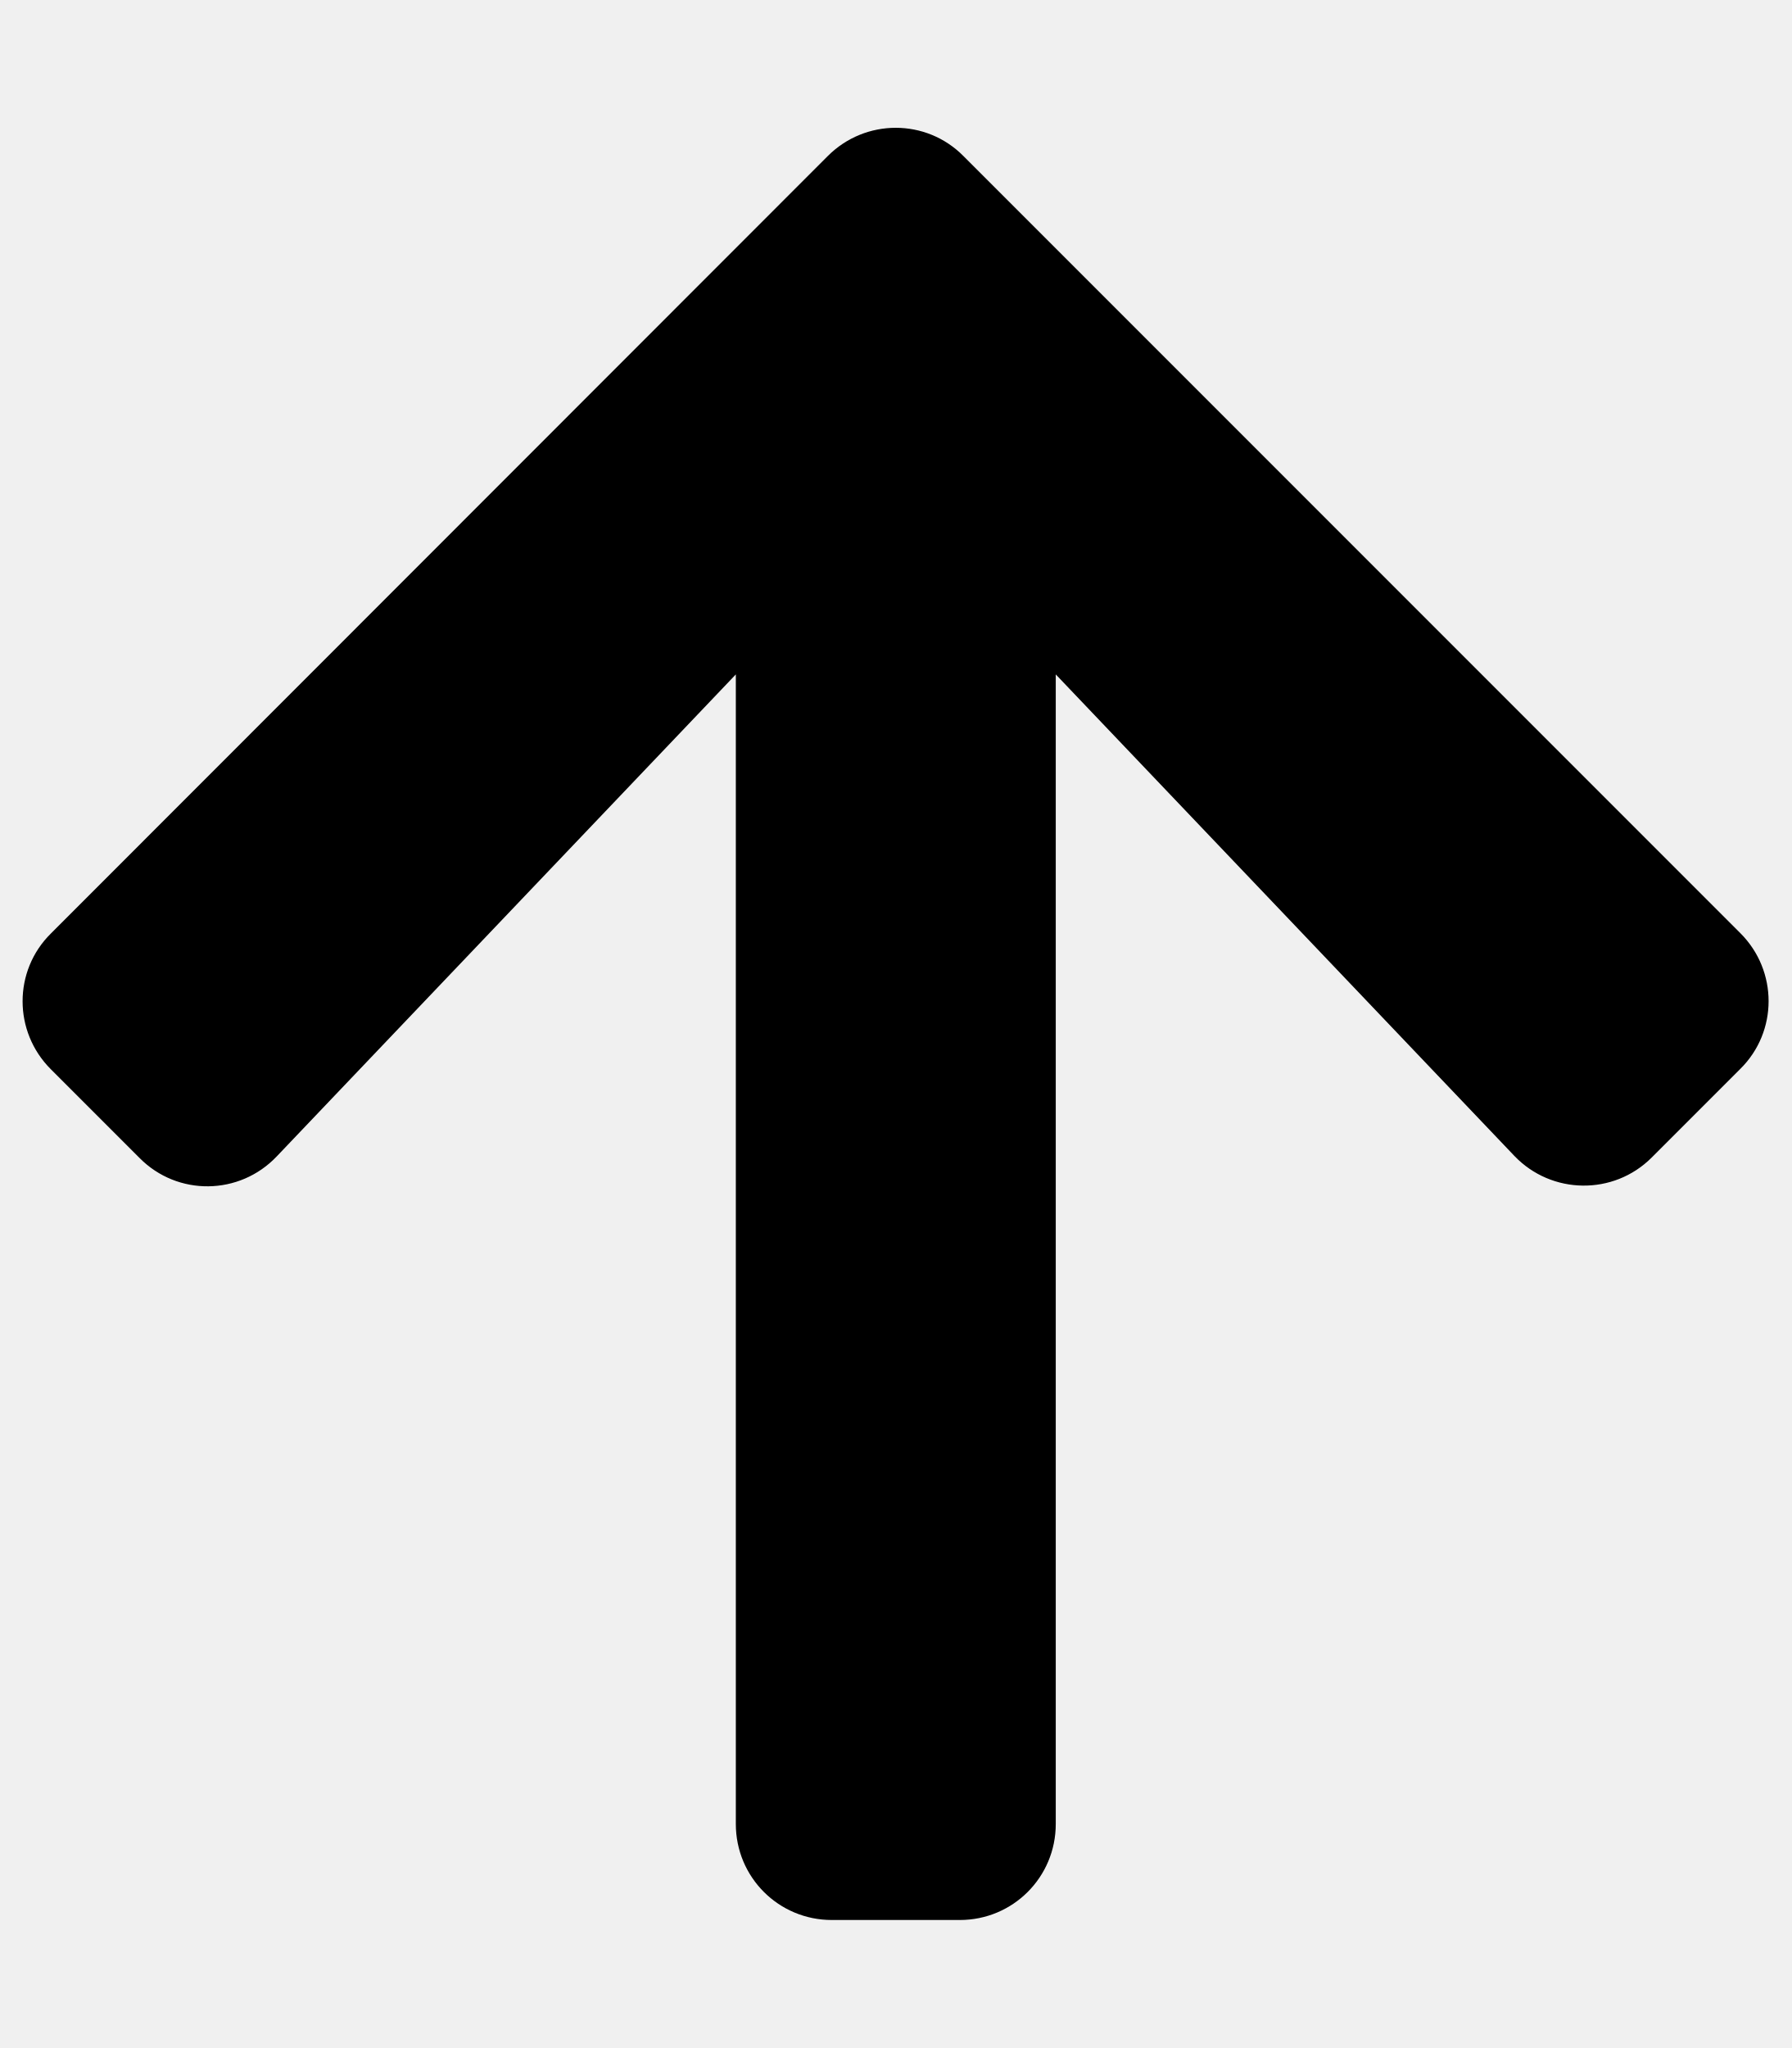
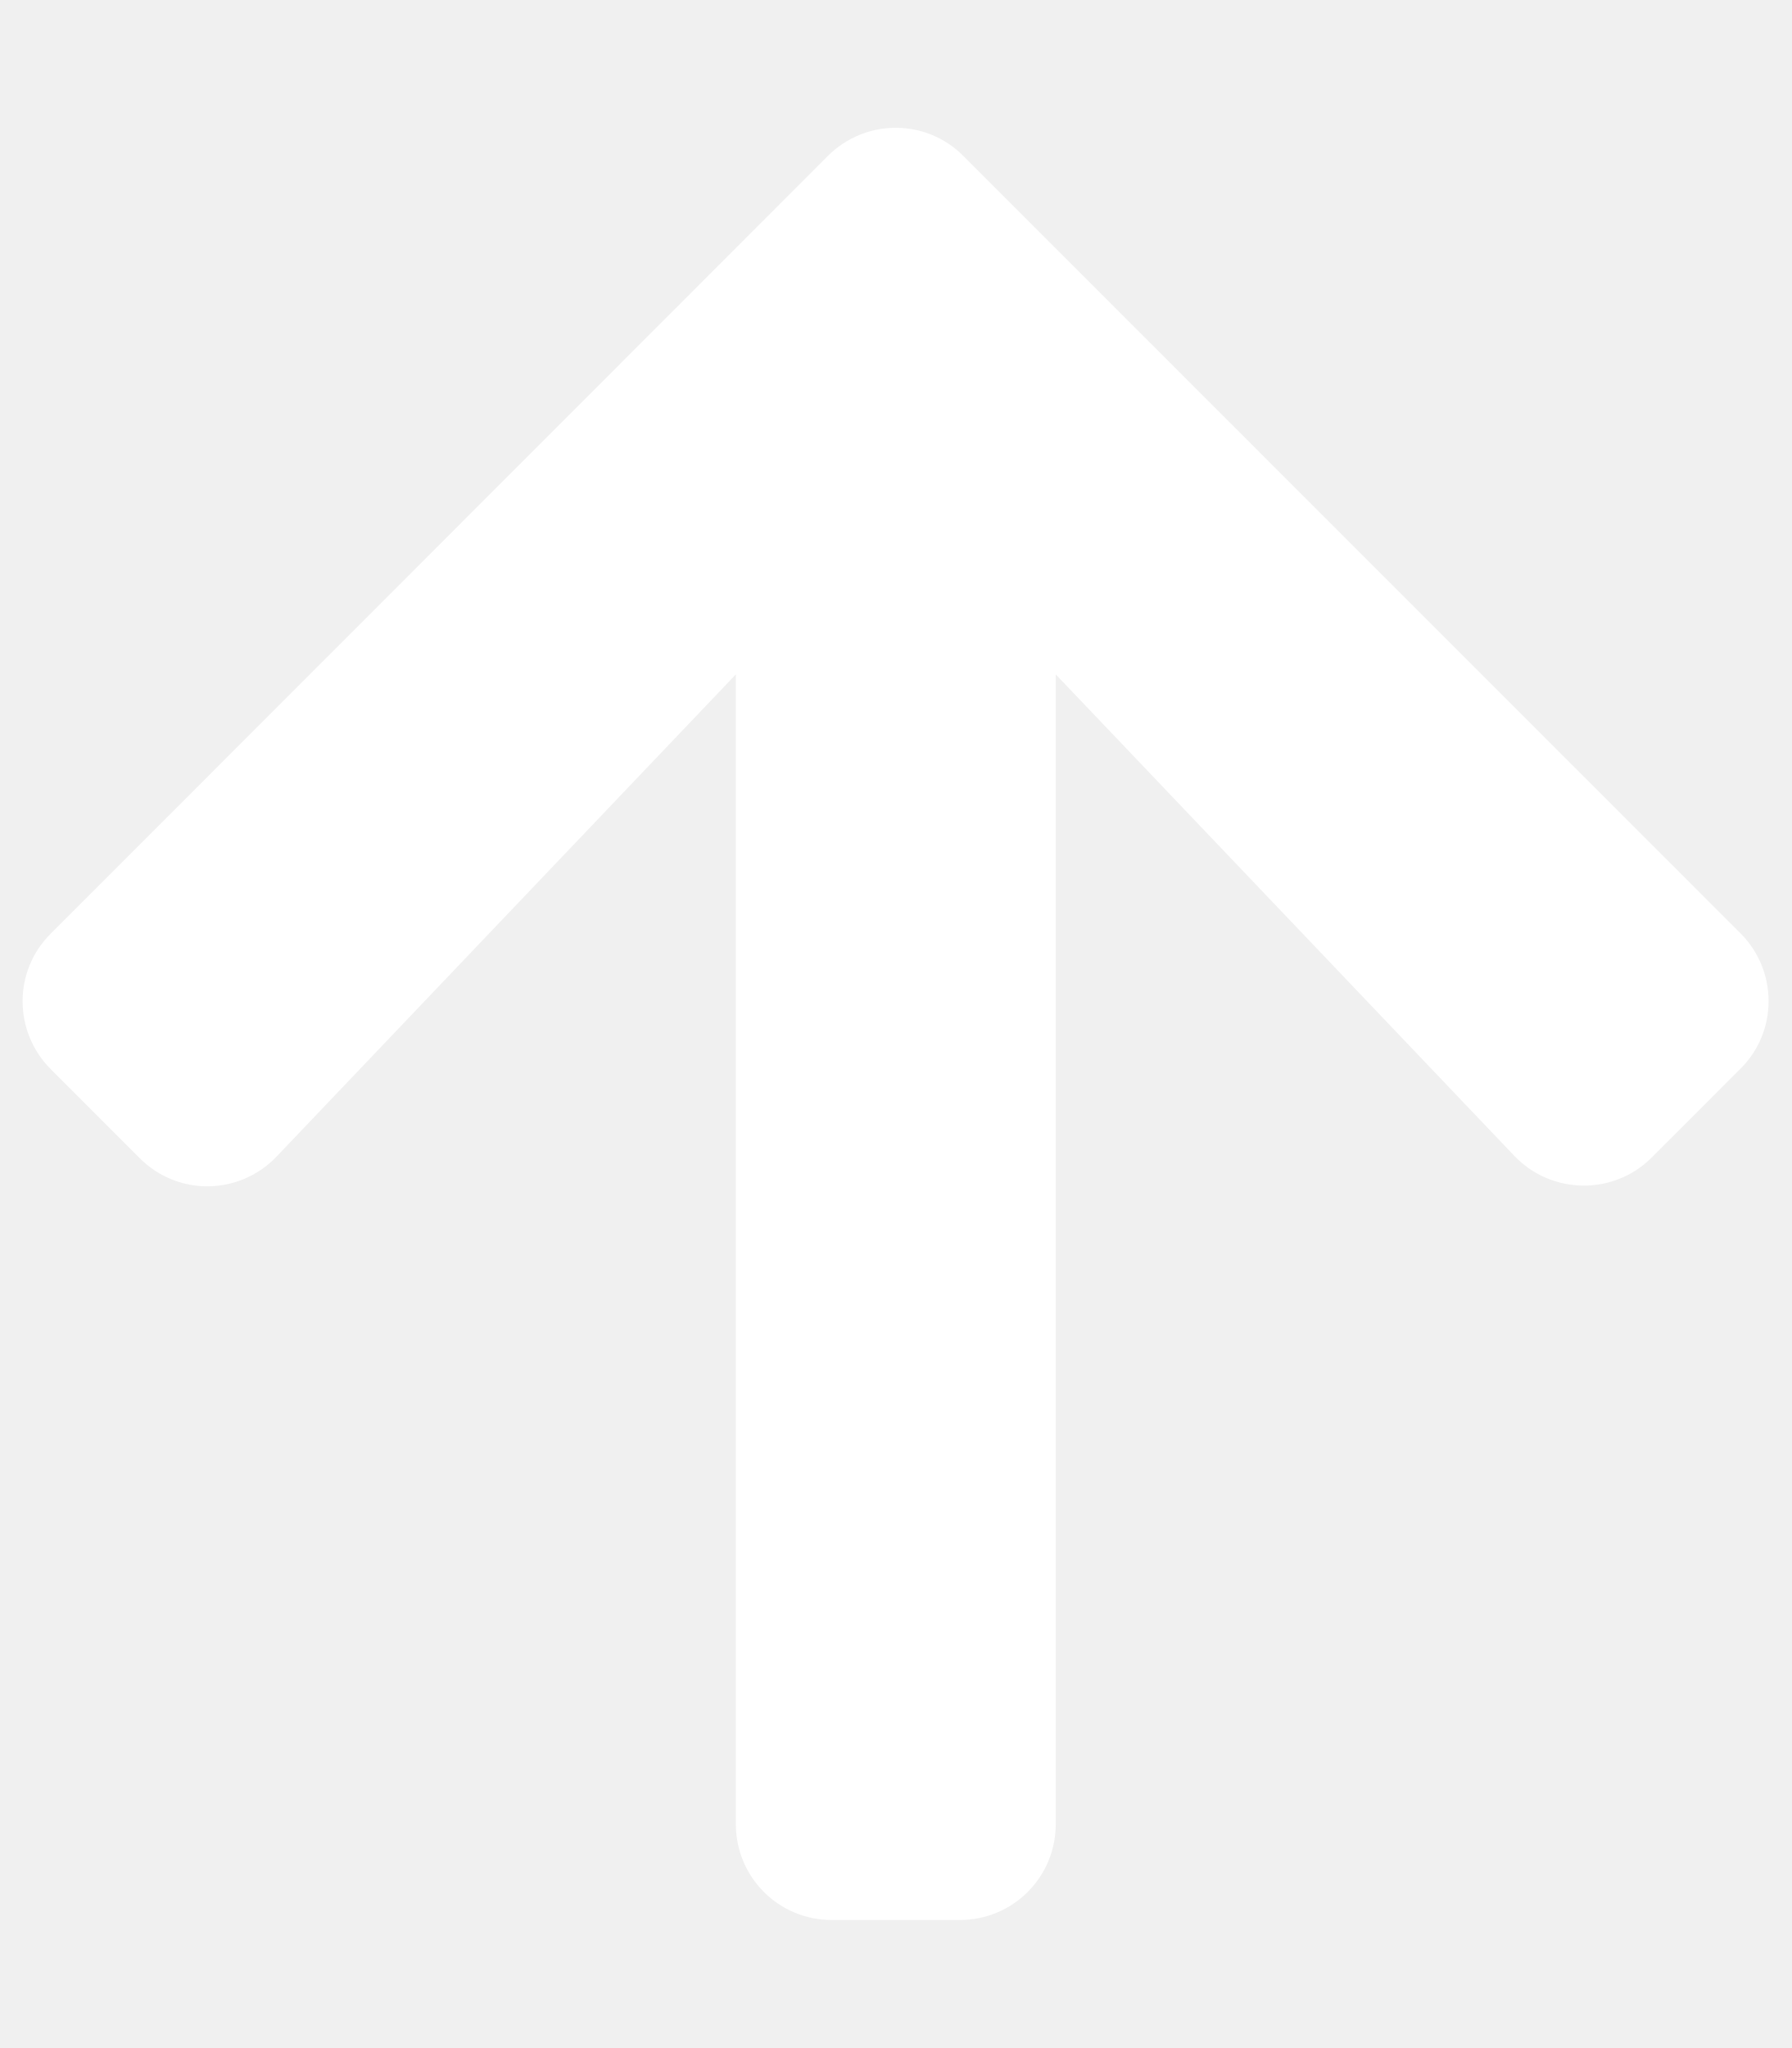
<svg xmlns="http://www.w3.org/2000/svg" viewBox="0 0 448 512">
-   <path d="M34.9 289.5l-22.2-22.2c-9.4-9.4-9.4-24.6 0-33.9L207 39c9.4-9.4 24.6-9.4 33.9 0l194.3 194.3c9.4 9.4 9.4 24.6 0 33.9L413 289.4c-9.5 9.5-25 9.3-34.3-.4L264 168.6V456c0 13.3-10.7 24-24 24h-32c-13.3 0-24-10.7-24-24V168.6L69.2 289.1c-9.3 9.8-24.8 10-34.3.4z" />
+   <path d="M34.9 289.5l-22.2-22.2c-9.4-9.4-9.4-24.6 0-33.9L207 39c9.4-9.4 24.6-9.4 33.9 0l194.3 194.3c9.4 9.4 9.4 24.6 0 33.9L413 289.4c-9.5 9.5-25 9.3-34.3-.4L264 168.6V456c0 13.3-10.7 24-24 24h-32c-13.3 0-24-10.7-24-24V168.6L69.2 289.1c-9.3 9.8-24.8 10-34.3.4z" fill="#fff" />
</svg>
